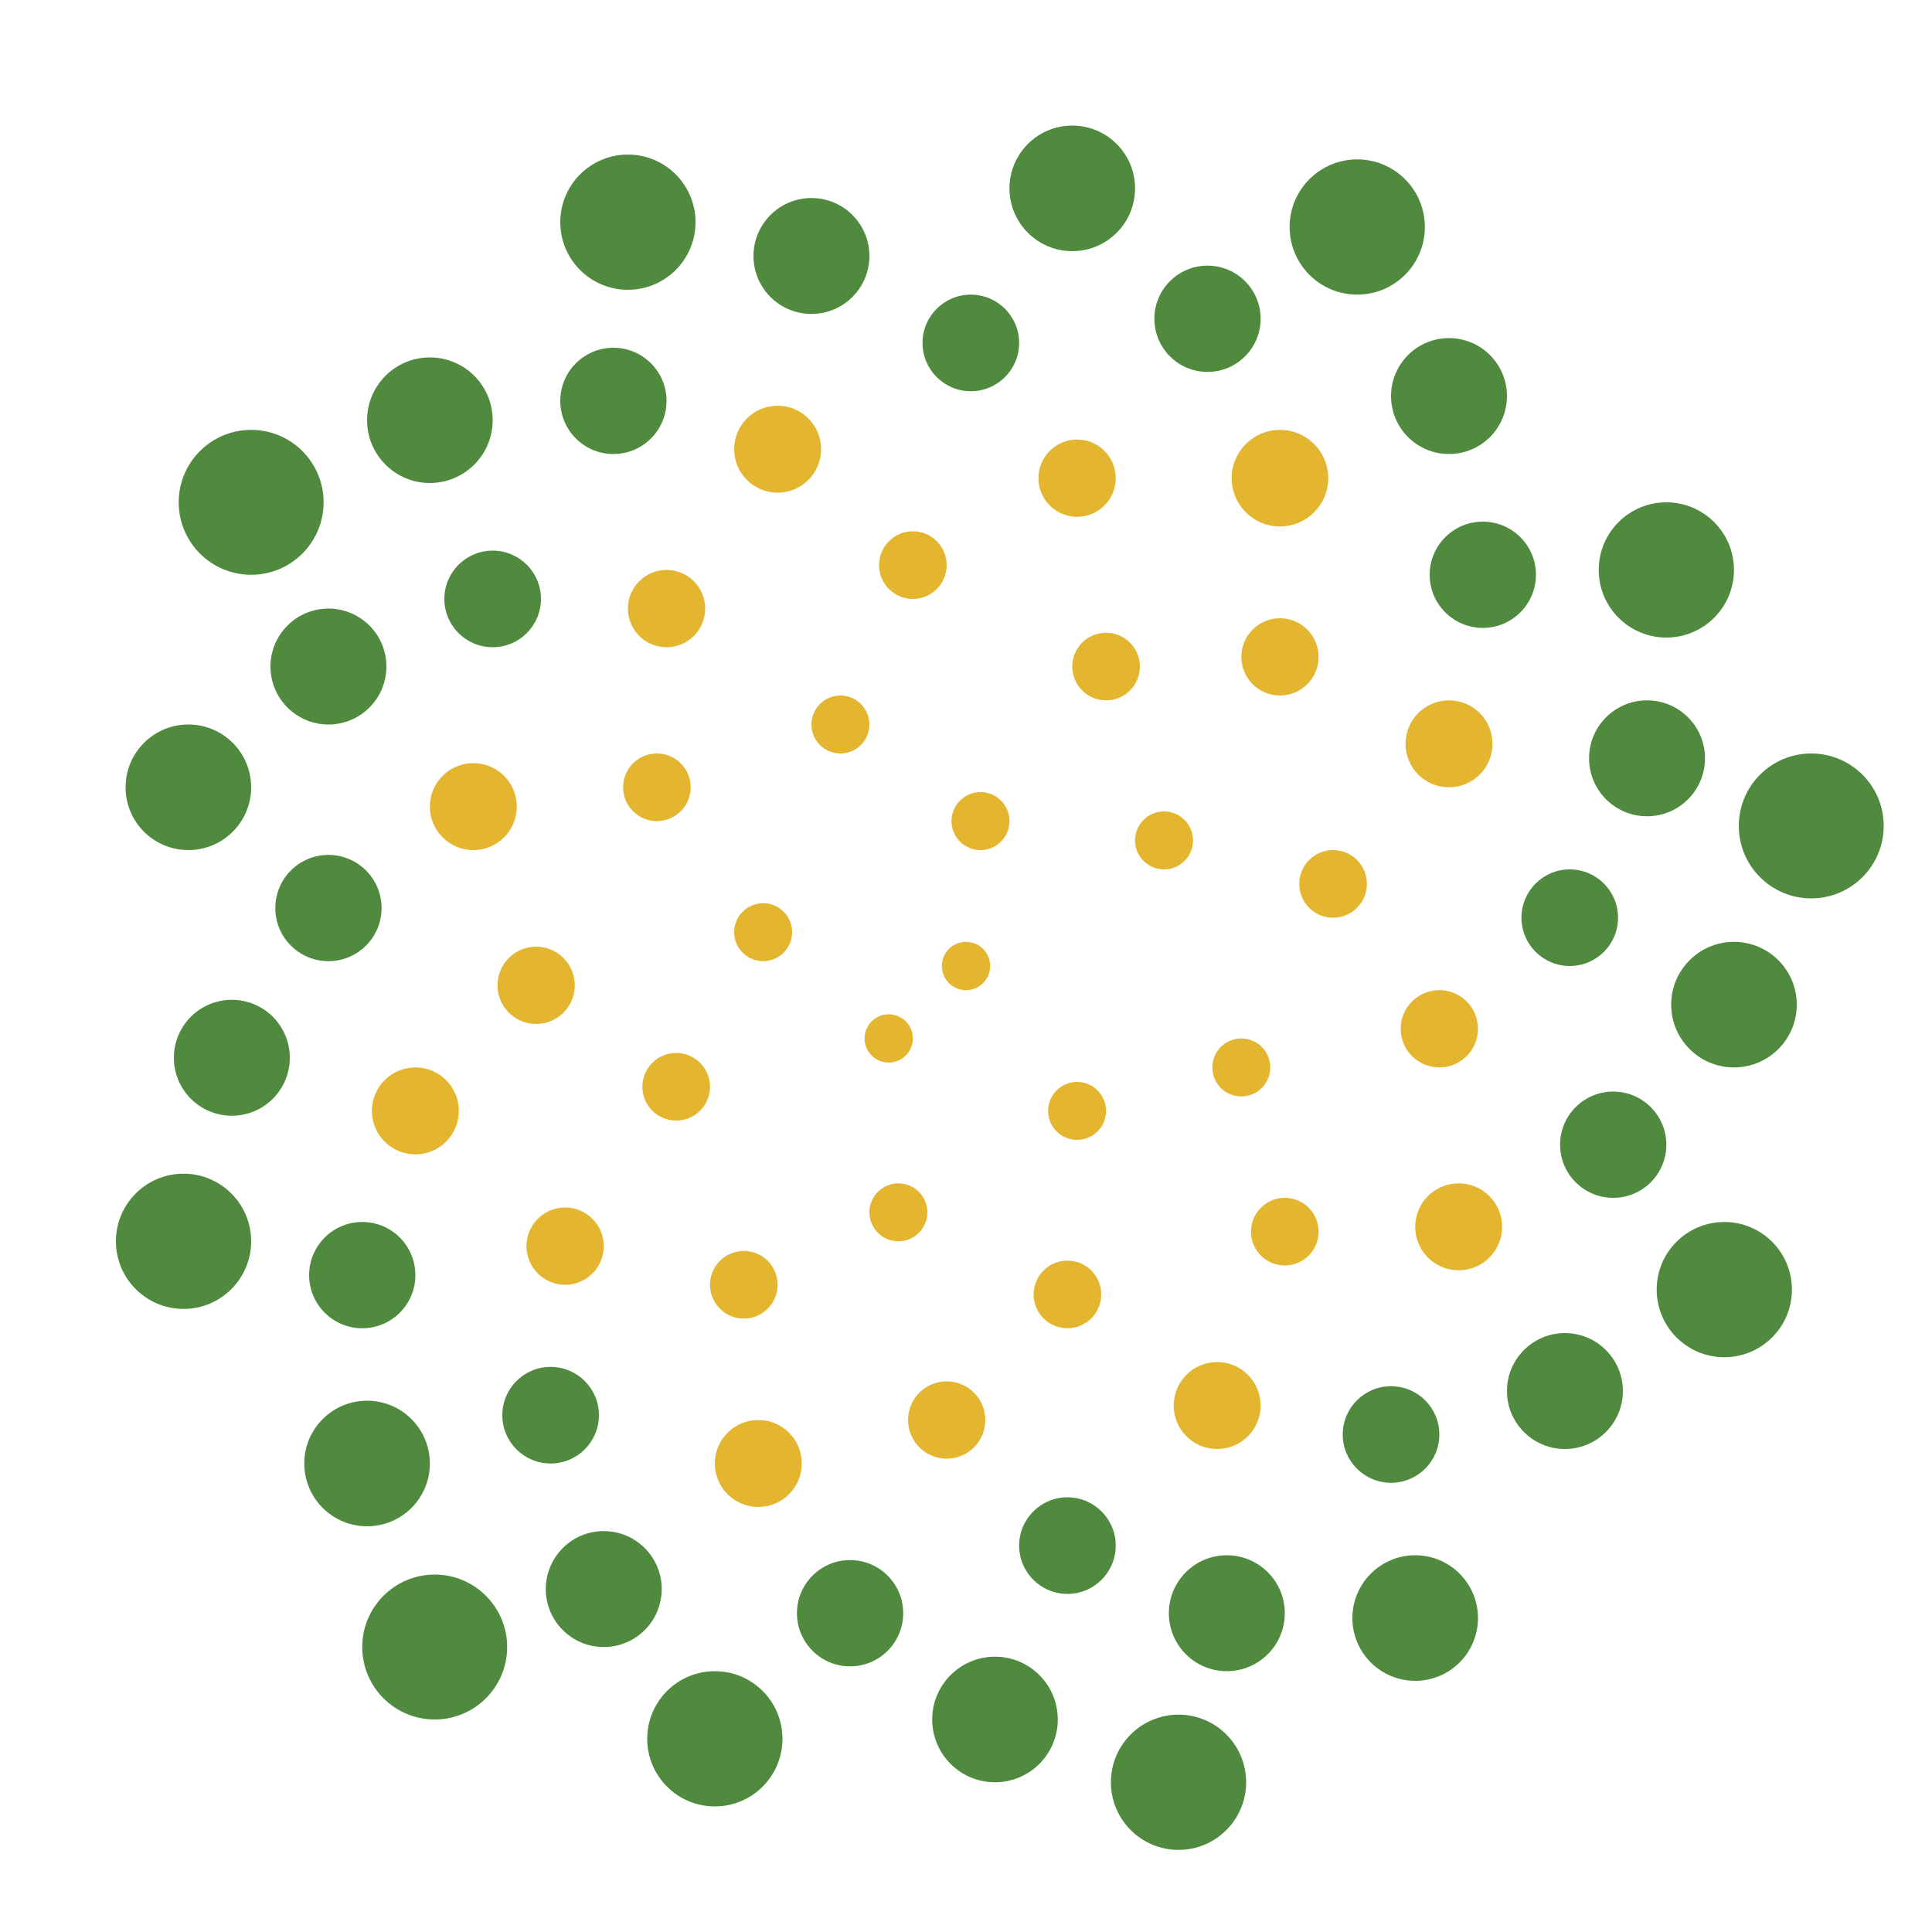
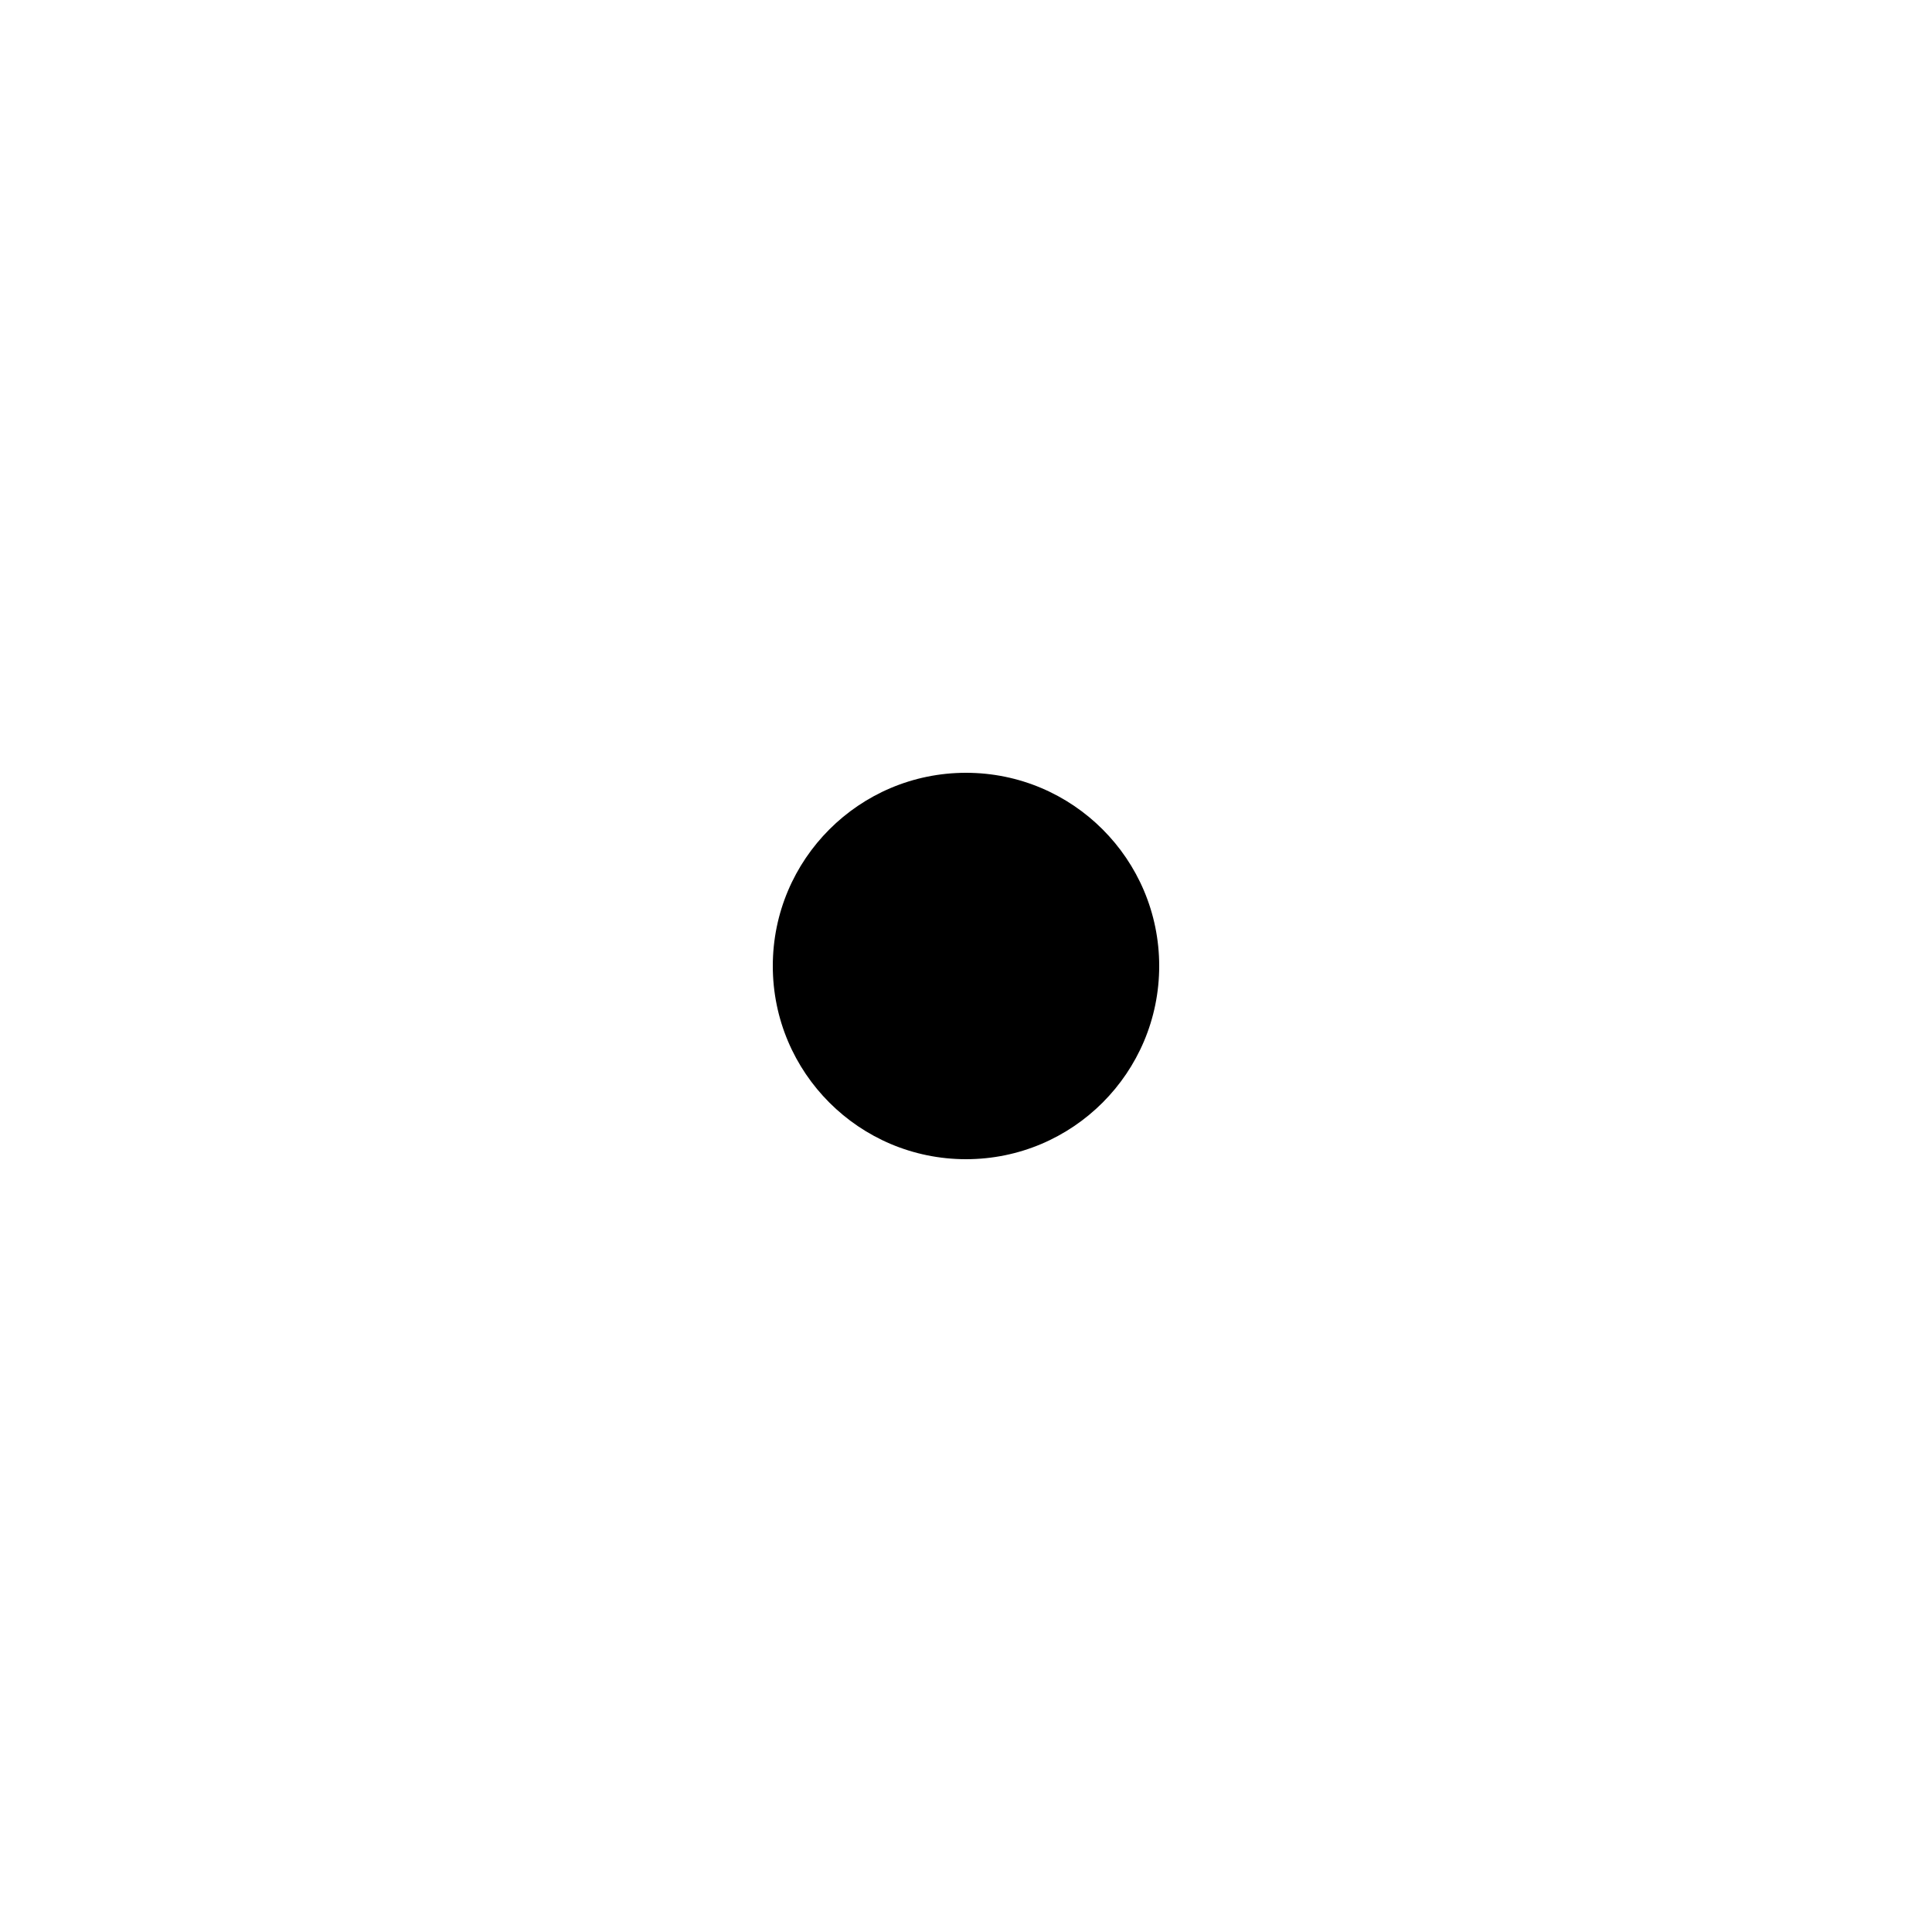
- <svg xmlns="http://www.w3.org/2000/svg" viewBox="0 0 40 40" role="img" aria-label="Martin Chalela">
-   <circle cx="20.0" cy="20.0" r="0.5" fill="#e4b52e" />
-   <circle cx="18.4" cy="21.5" r="0.5" fill="#e4b52e" />
-   <circle cx="20.3" cy="17.0" r="0.6" fill="#e4b52e" />
-   <circle cx="22.3" cy="23.0" r="0.6" fill="#e4b52e" />
-   <circle cx="15.8" cy="19.3" r="0.6" fill="#e4b52e" />
-   <circle cx="24.1" cy="17.4" r="0.6" fill="#e4b52e" />
-   <circle cx="18.6" cy="25.1" r="0.6" fill="#e4b52e" />
-   <circle cx="17.4" cy="15.0" r="0.6" fill="#e4b52e" />
-   <circle cx="25.7" cy="22.1" r="0.6" fill="#e4b52e" />
-   <circle cx="14.0" cy="22.5" r="0.7" fill="#e4b52e" />
-   <circle cx="22.9" cy="13.8" r="0.7" fill="#e4b52e" />
-   <circle cx="22.1" cy="26.8" r="0.7" fill="#e4b52e" />
-   <circle cx="13.6" cy="16.3" r="0.7" fill="#e4b52e" />
-   <circle cx="27.6" cy="18.3" r="0.7" fill="#e4b52e" />
-   <circle cx="15.4" cy="26.6" r="0.7" fill="#e4b52e" />
-   <circle cx="18.9" cy="11.7" r="0.7" fill="#e4b52e" />
-   <circle cx="26.6" cy="25.5" r="0.7" fill="#e4b52e" />
-   <circle cx="11.1" cy="20.4" r="0.8" fill="#e4b52e" />
-   <circle cx="26.5" cy="13.6" r="0.8" fill="#e4b52e" />
-   <circle cx="19.6" cy="29.4" r="0.8" fill="#e4b52e" />
-   <circle cx="13.8" cy="12.6" r="0.8" fill="#e4b52e" />
-   <circle cx="29.8" cy="21.3" r="0.8" fill="#e4b52e" />
-   <circle cx="11.7" cy="25.8" r="0.8" fill="#e4b52e" />
-   <circle cx="22.3" cy="9.9" r="0.8" fill="#e4b52e" />
-   <circle cx="25.2" cy="29.1" r="0.9" fill="#e4b52e" />
-   <circle cx="9.8" cy="16.7" r="0.9" fill="#e4b52e" />
-   <circle cx="30.0" cy="15.4" r="0.9" fill="#e4b52e" />
-   <circle cx="15.7" cy="30.3" r="0.9" fill="#e4b52e" />
-   <circle cx="16.1" cy="9.3" r="0.9" fill="#e4b52e" />
-   <circle cx="30.2" cy="25.4" r="0.9" fill="#e4b52e" />
-   <circle cx="8.6" cy="23.0" r="0.9" fill="#e4b52e" />
-   <circle cx="26.5" cy="9.9" r="1.0" fill="#e4b52e" />
-   <circle cx="22.1" cy="32.0" r="1.0" fill="#4f8a3e" />
-   <circle cx="10.2" cy="12.4" r="1.0" fill="#4f8a3e" />
-   <circle cx="32.5" cy="19.0" r="1.0" fill="#4f8a3e" />
-   <circle cx="11.4" cy="29.3" r="1.0" fill="#4f8a3e" />
-   <circle cx="20.1" cy="7.1" r="1.0" fill="#4f8a3e" />
-   <circle cx="28.8" cy="29.7" r="1.0" fill="#4f8a3e" />
-   <circle cx="6.8" cy="18.8" r="1.1" fill="#4f8a3e" />
-   <circle cx="30.7" cy="11.9" r="1.1" fill="#4f8a3e" />
-   <circle cx="17.6" cy="33.4" r="1.1" fill="#4f8a3e" />
-   <circle cx="12.7" cy="8.3" r="1.1" fill="#4f8a3e" />
-   <circle cx="33.4" cy="23.7" r="1.1" fill="#4f8a3e" />
-   <circle cx="7.5" cy="26.4" r="1.1" fill="#4f8a3e" />
-   <circle cx="25.0" cy="6.6" r="1.1" fill="#4f8a3e" />
-   <circle cx="25.4" cy="33.4" r="1.2" fill="#4f8a3e" />
-   <circle cx="6.8" cy="13.8" r="1.2" fill="#4f8a3e" />
-   <circle cx="34.1" cy="15.7" r="1.2" fill="#4f8a3e" />
-   <circle cx="12.5" cy="32.9" r="1.2" fill="#4f8a3e" />
-   <circle cx="16.8" cy="5.3" r="1.2" fill="#4f8a3e" />
-   <circle cx="32.4" cy="28.8" r="1.2" fill="#4f8a3e" />
-   <circle cx="4.8" cy="21.9" r="1.2" fill="#4f8a3e" />
-   <circle cx="30.0" cy="8.2" r="1.2" fill="#4f8a3e" />
-   <circle cx="20.6" cy="35.6" r="1.3" fill="#4f8a3e" />
-   <circle cx="8.9" cy="8.7" r="1.3" fill="#4f8a3e" />
-   <circle cx="35.9" cy="20.8" r="1.3" fill="#4f8a3e" />
-   <circle cx="7.6" cy="30.3" r="1.3" fill="#4f8a3e" />
-   <circle cx="22.2" cy="3.9" r="1.3" fill="#4f8a3e" />
-   <circle cx="29.3" cy="33.5" r="1.3" fill="#4f8a3e" />
-   <circle cx="3.9" cy="16.3" r="1.3" fill="#4f8a3e" />
-   <circle cx="34.5" cy="11.8" r="1.4" fill="#4f8a3e" />
-   <circle cx="14.8" cy="36.0" r="1.4" fill="#4f8a3e" />
-   <circle cx="13.0" cy="4.6" r="1.4" fill="#4f8a3e" />
-   <circle cx="35.7" cy="26.7" r="1.4" fill="#4f8a3e" />
-   <circle cx="3.8" cy="25.7" r="1.4" fill="#4f8a3e" />
-   <circle cx="28.1" cy="4.7" r="1.4" fill="#4f8a3e" />
-   <circle cx="24.4" cy="36.9" r="1.4" fill="#4f8a3e" />
-   <circle cx="5.2" cy="10.4" r="1.5" fill="#4f8a3e" />
-   <circle cx="37.5" cy="17.1" r="1.5" fill="#4f8a3e" />
-   <circle cx="9.0" cy="34.1" r="1.5" fill="#4f8a3e" />
+ <svg xmlns="http://www.w3.org/2000/svg" viewBox="0 0 24 24" role="img" aria-label="Martin Chalela">
+   <circle class="lens-mass" cx="12" cy="12" r="2.4" />
+   <g class="lens-arc" fill="none" stroke-width="2.2" stroke-linecap="round">
+     <path d="M5.5 6.5a8 8 0 0 0 0 11" />
+     <path d="M18.5 6.5a8 8 0 0 1 0 11" />
+   </g>
</svg>
